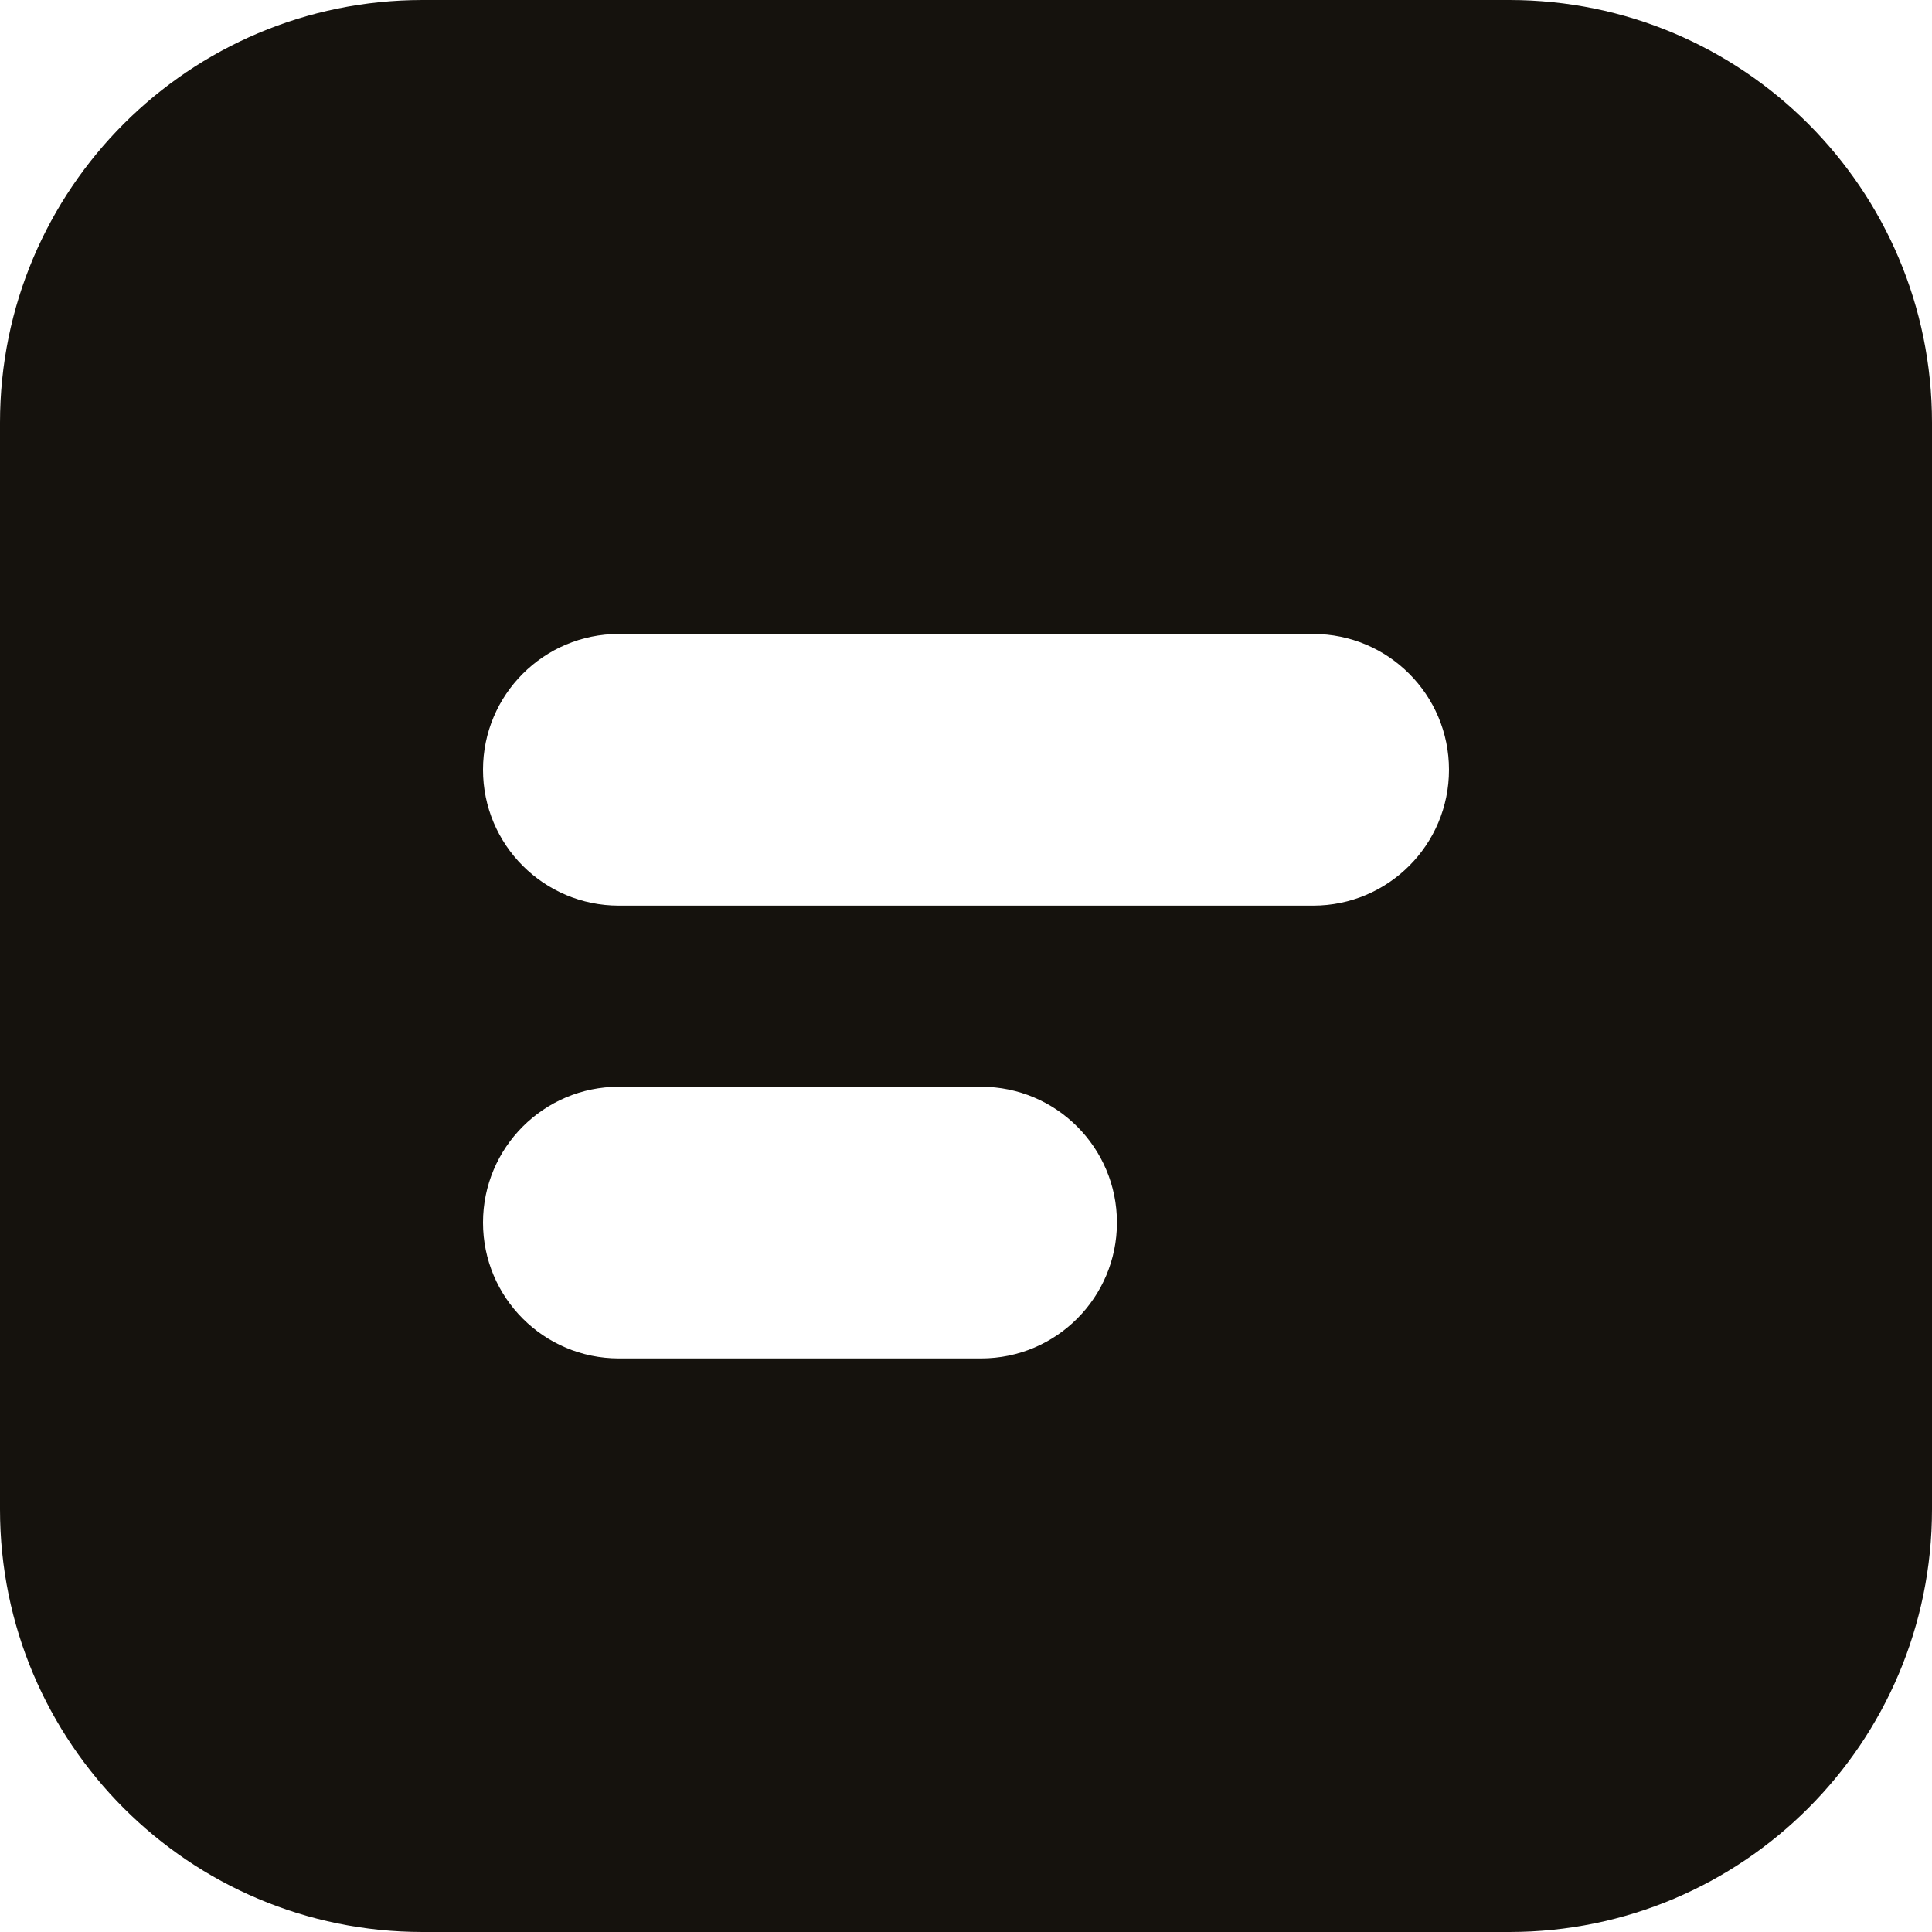
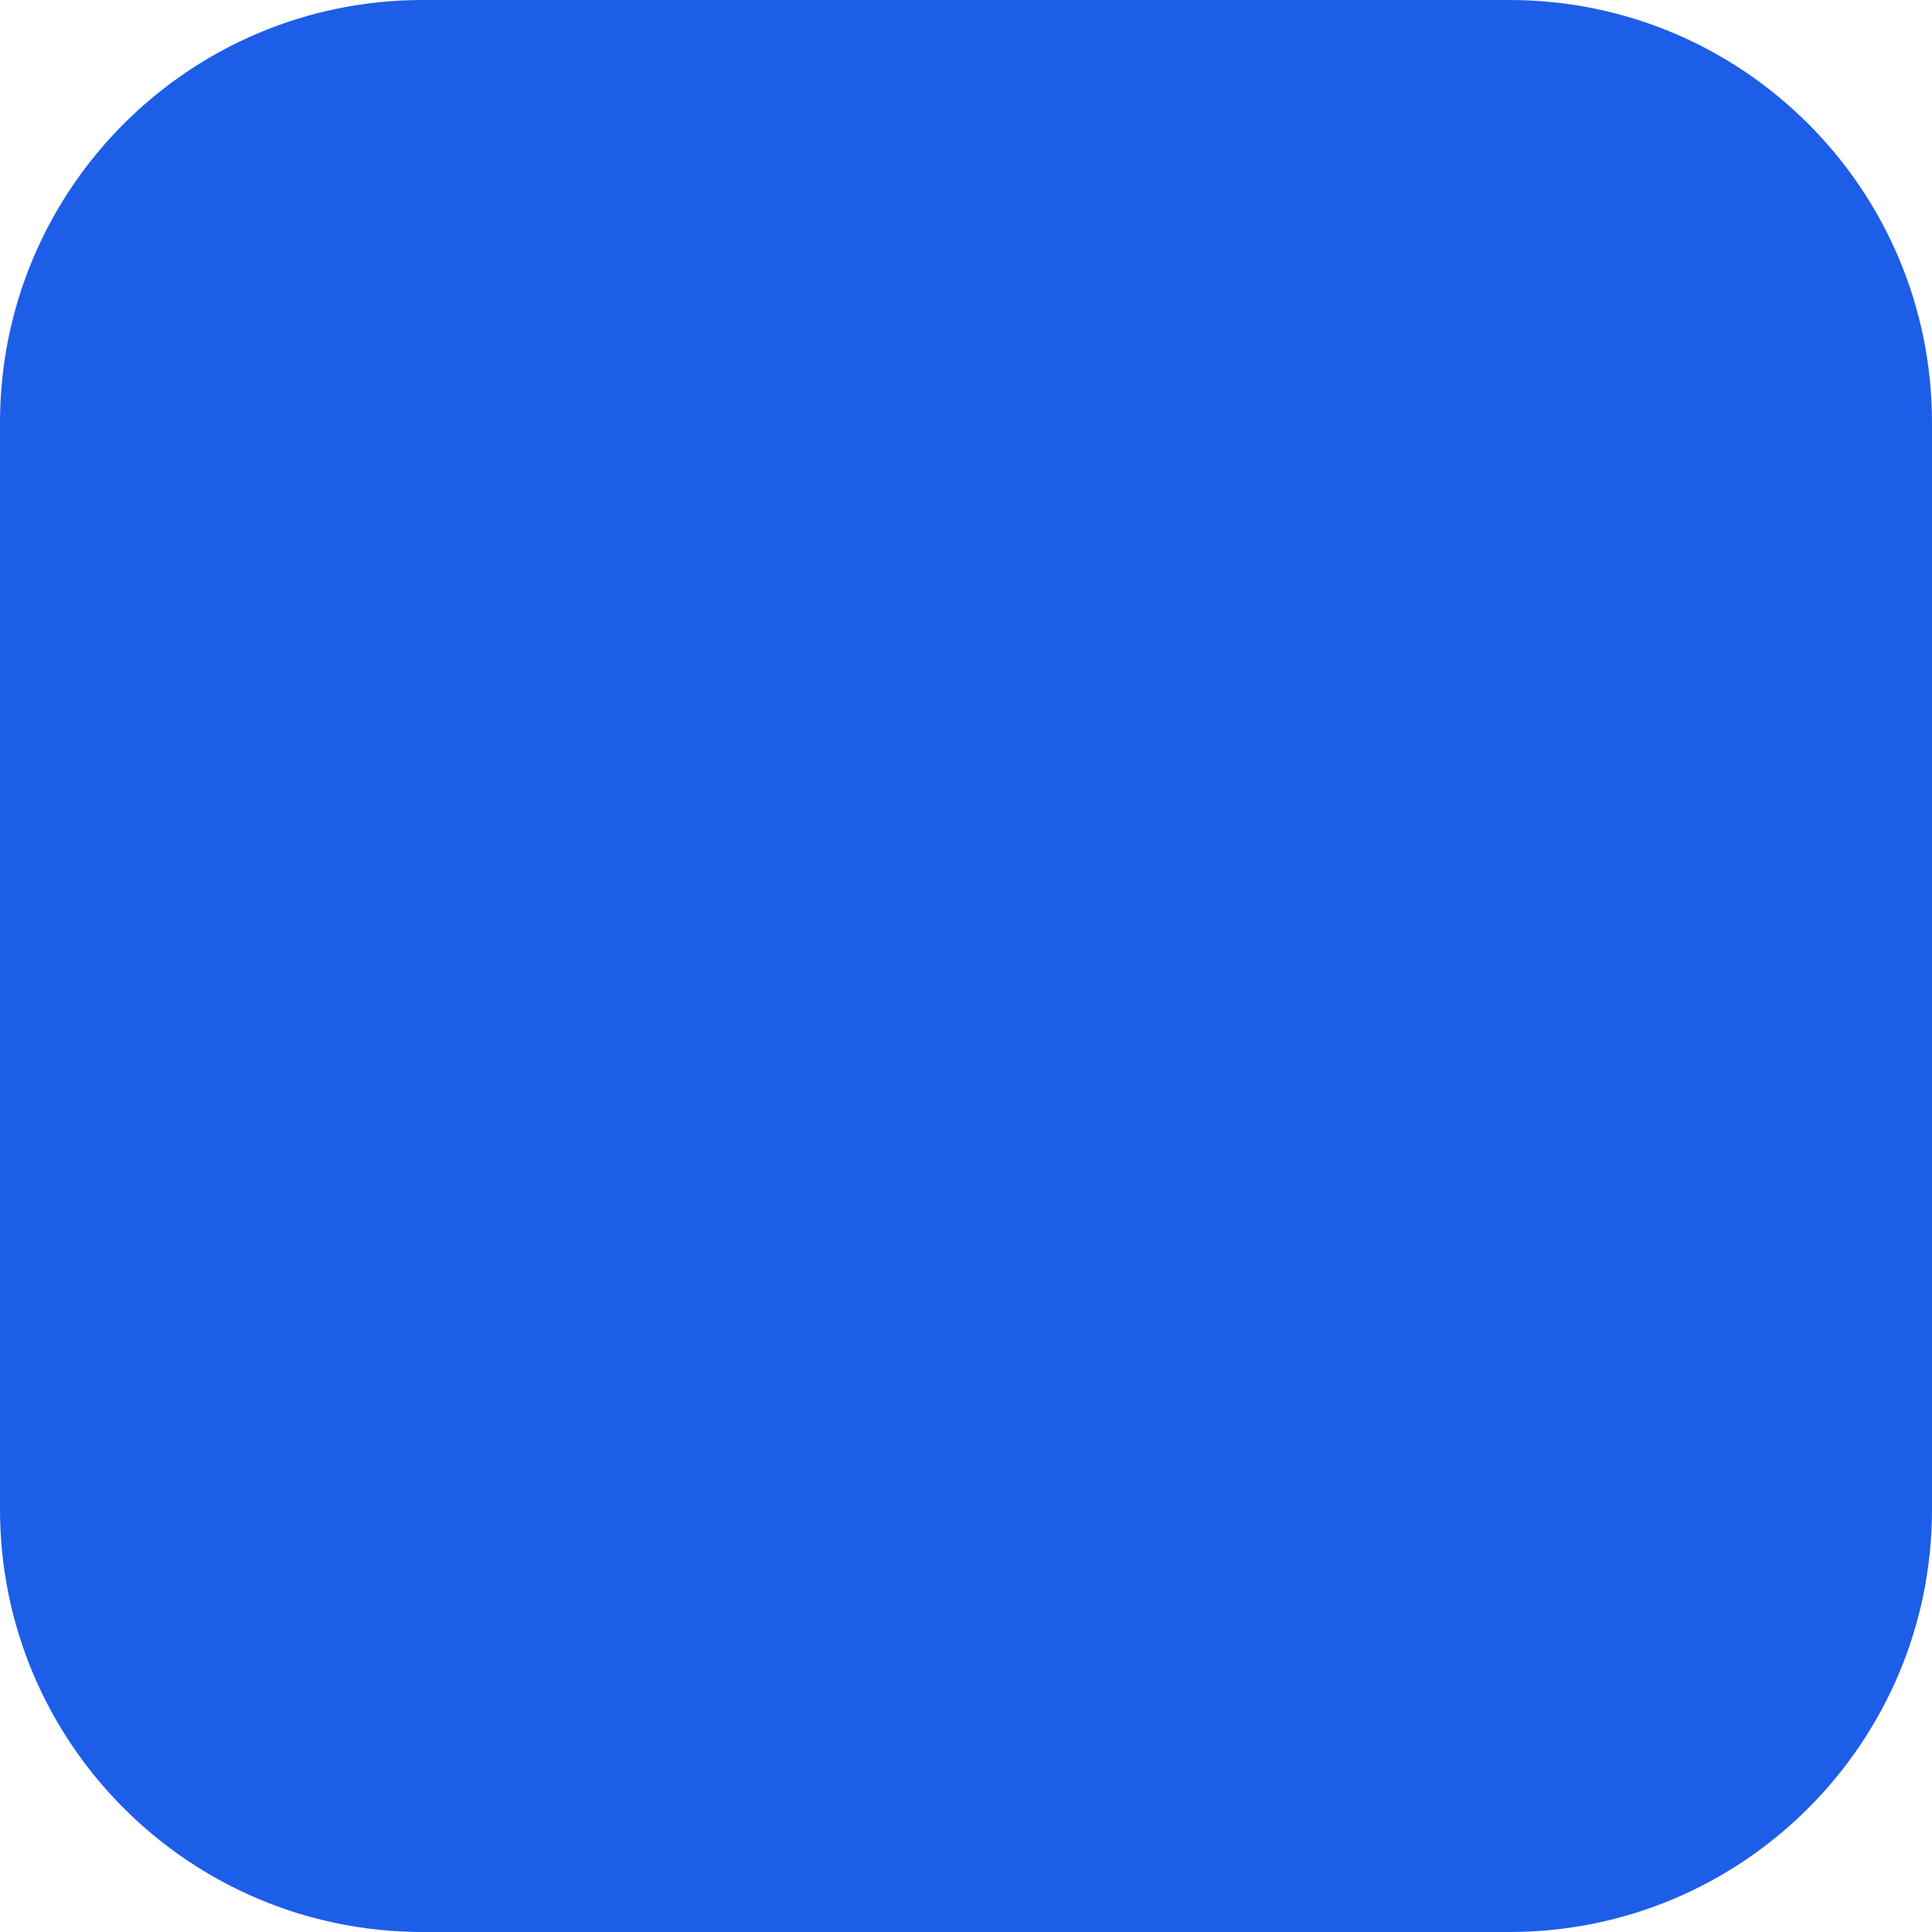
<svg xmlns="http://www.w3.org/2000/svg" viewBox="0 0 64 64">
  <style>
-     path { fill: #15120d; }
+     path { fill: #1d5ee8; }
    @media (prefers-color-scheme: dark) {
-       path { fill: #f2f0ec; }
+       path { fill: #336fe5; }
    }
  </style>
-   <path fill-rule="evenodd" d="M14 0h36a14 14 0 0 1 14 14v36a14 14 0 0 1-14 14H14A14 14 0 0 1 0 50V14A14 14 0 0 1 14 0ZM20.5 21h23a4.5 4.5 0 0 1 0 9h-23a4.5 4.5 0 0 1 0-9ZM20.5 36h12a4.5 4.5 0 0 1 0 9h-12a4.5 4.5 0 0 1 0-9Z" />
+   <path fill-rule="nonzero" d="M14 0h36a14 14 0 0 1 14 14v36a14 14 0 0 1-14 14H14A14 14 0 0 1 0 50V14A14 14 0 0 1 14 0ZM20.5 21h23a4.5 4.5 0 0 1 0 9h-23a4.5 4.5 0 0 1 0-9ZM20.5 36h12a4.5 4.5 0 0 1 0 9h-12a4.5 4.5 0 0 1 0-9Z" />
</svg>
